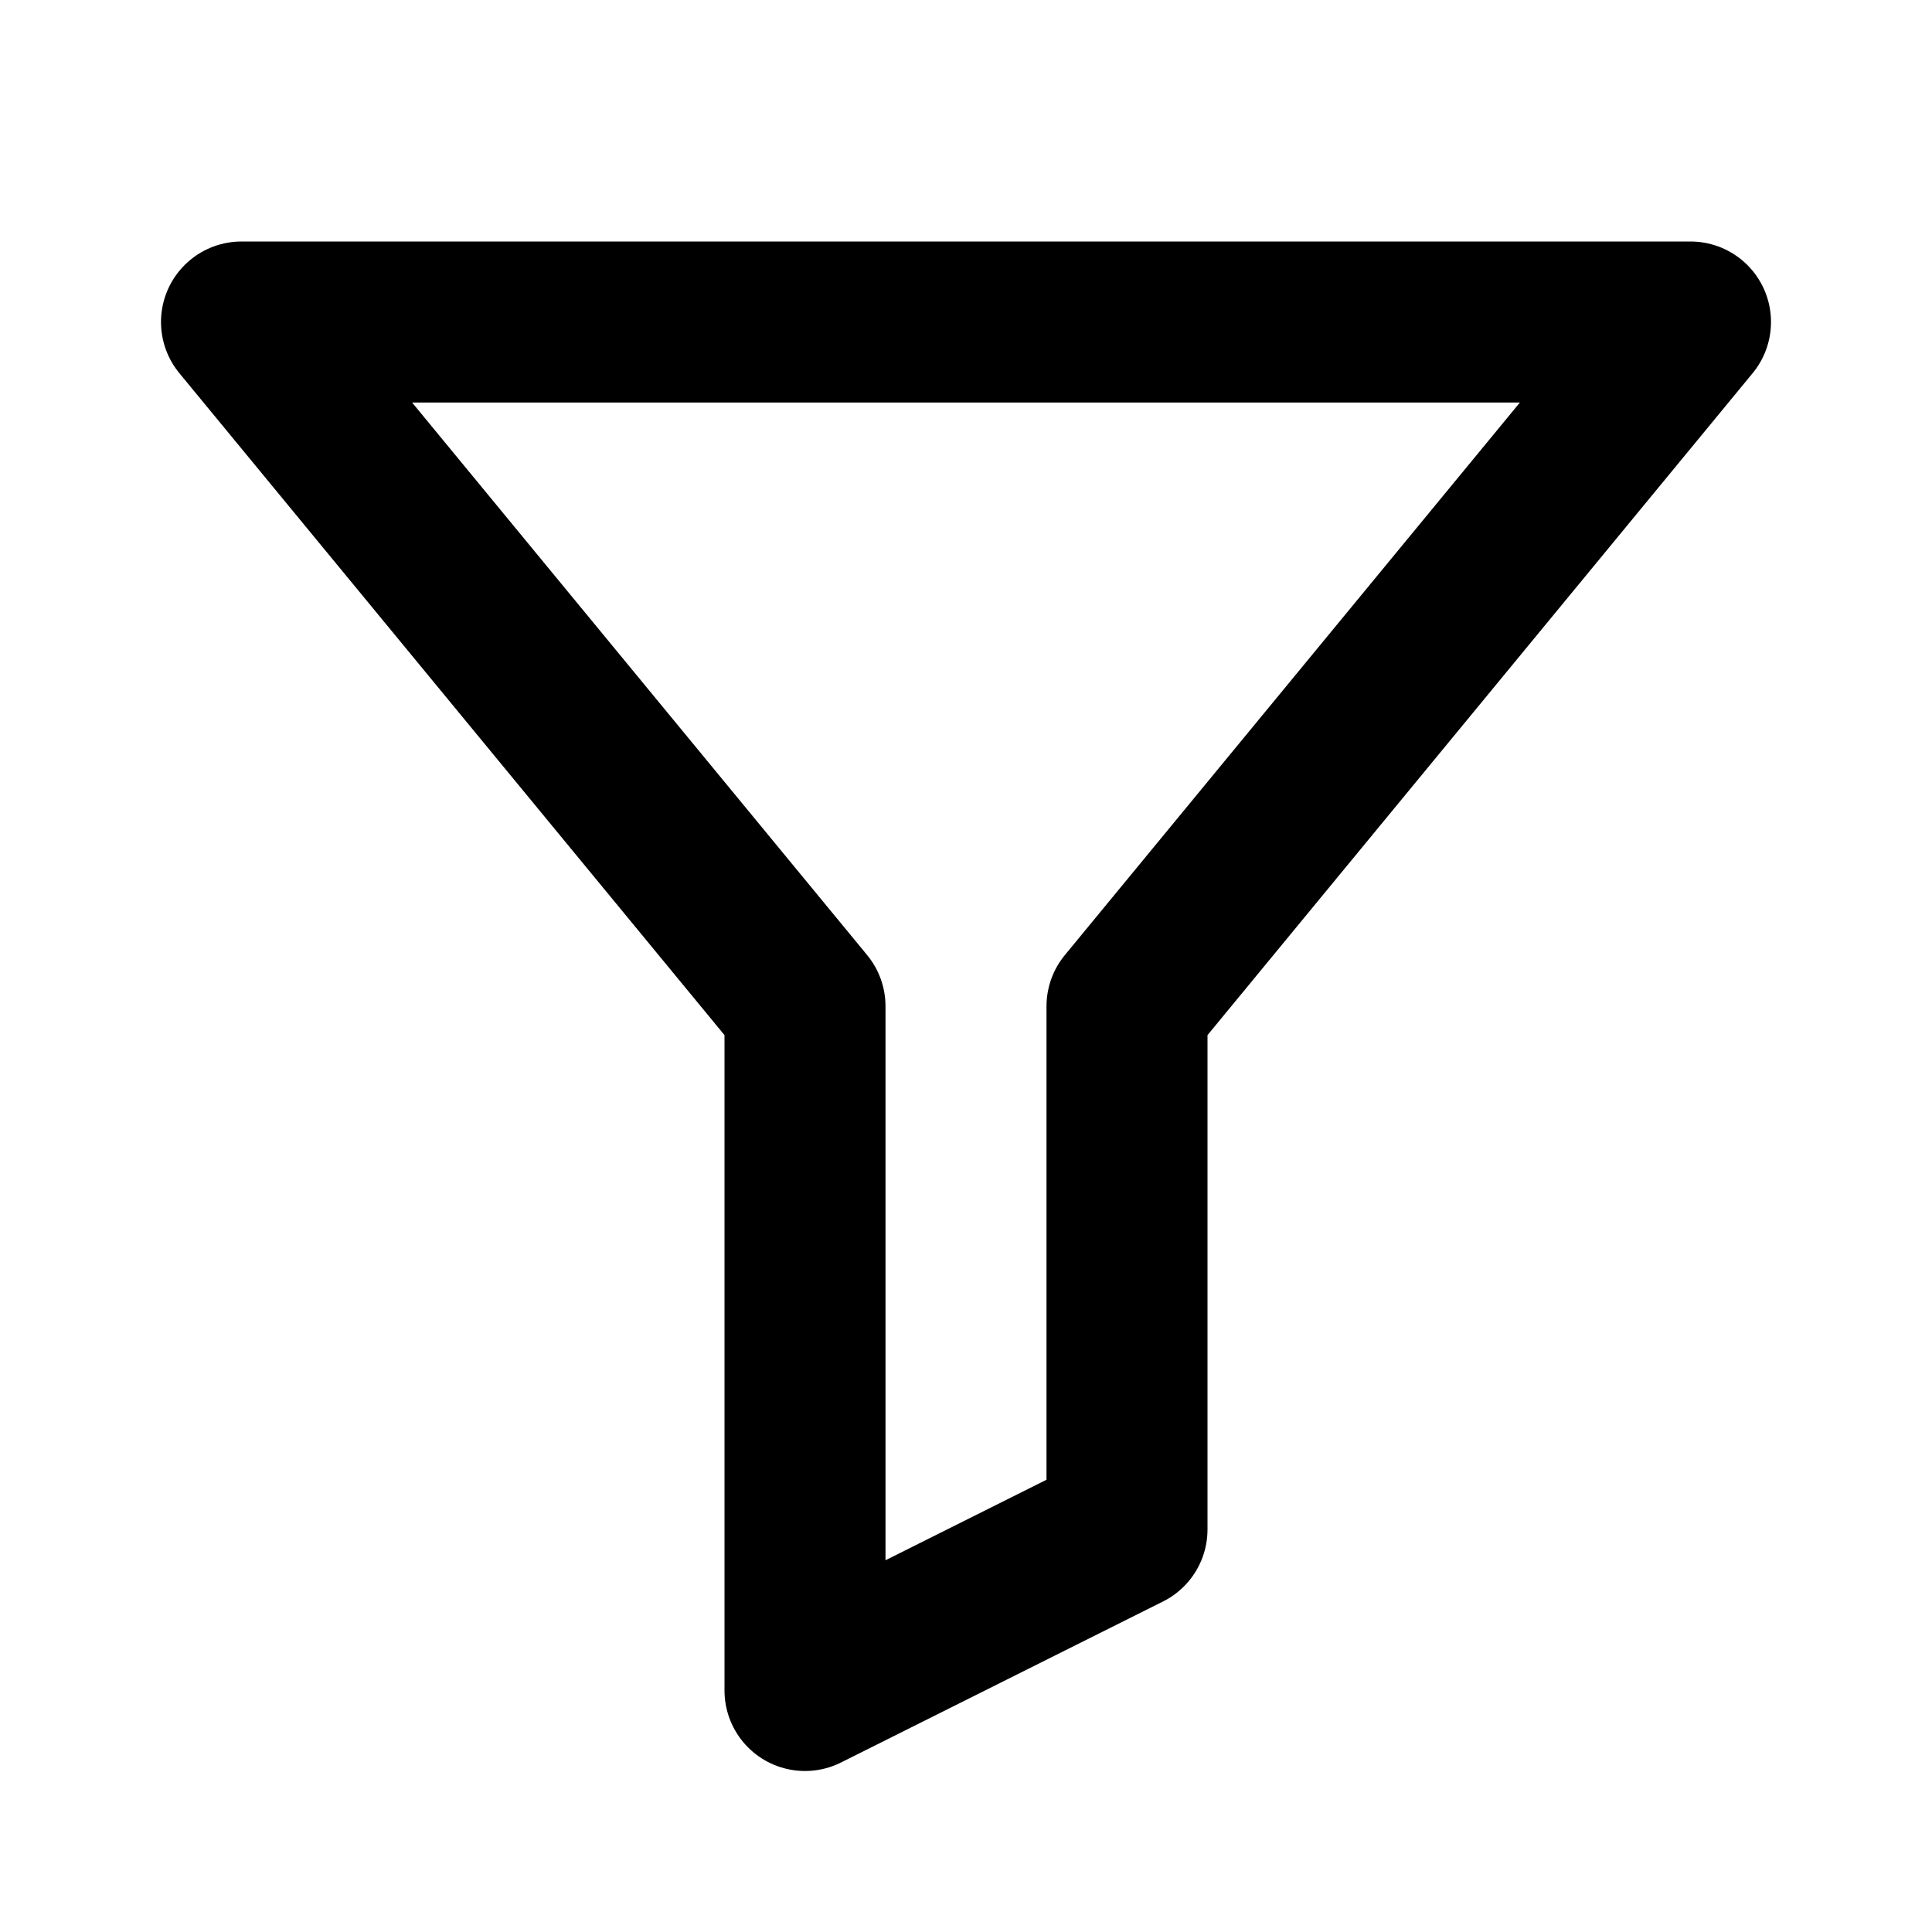
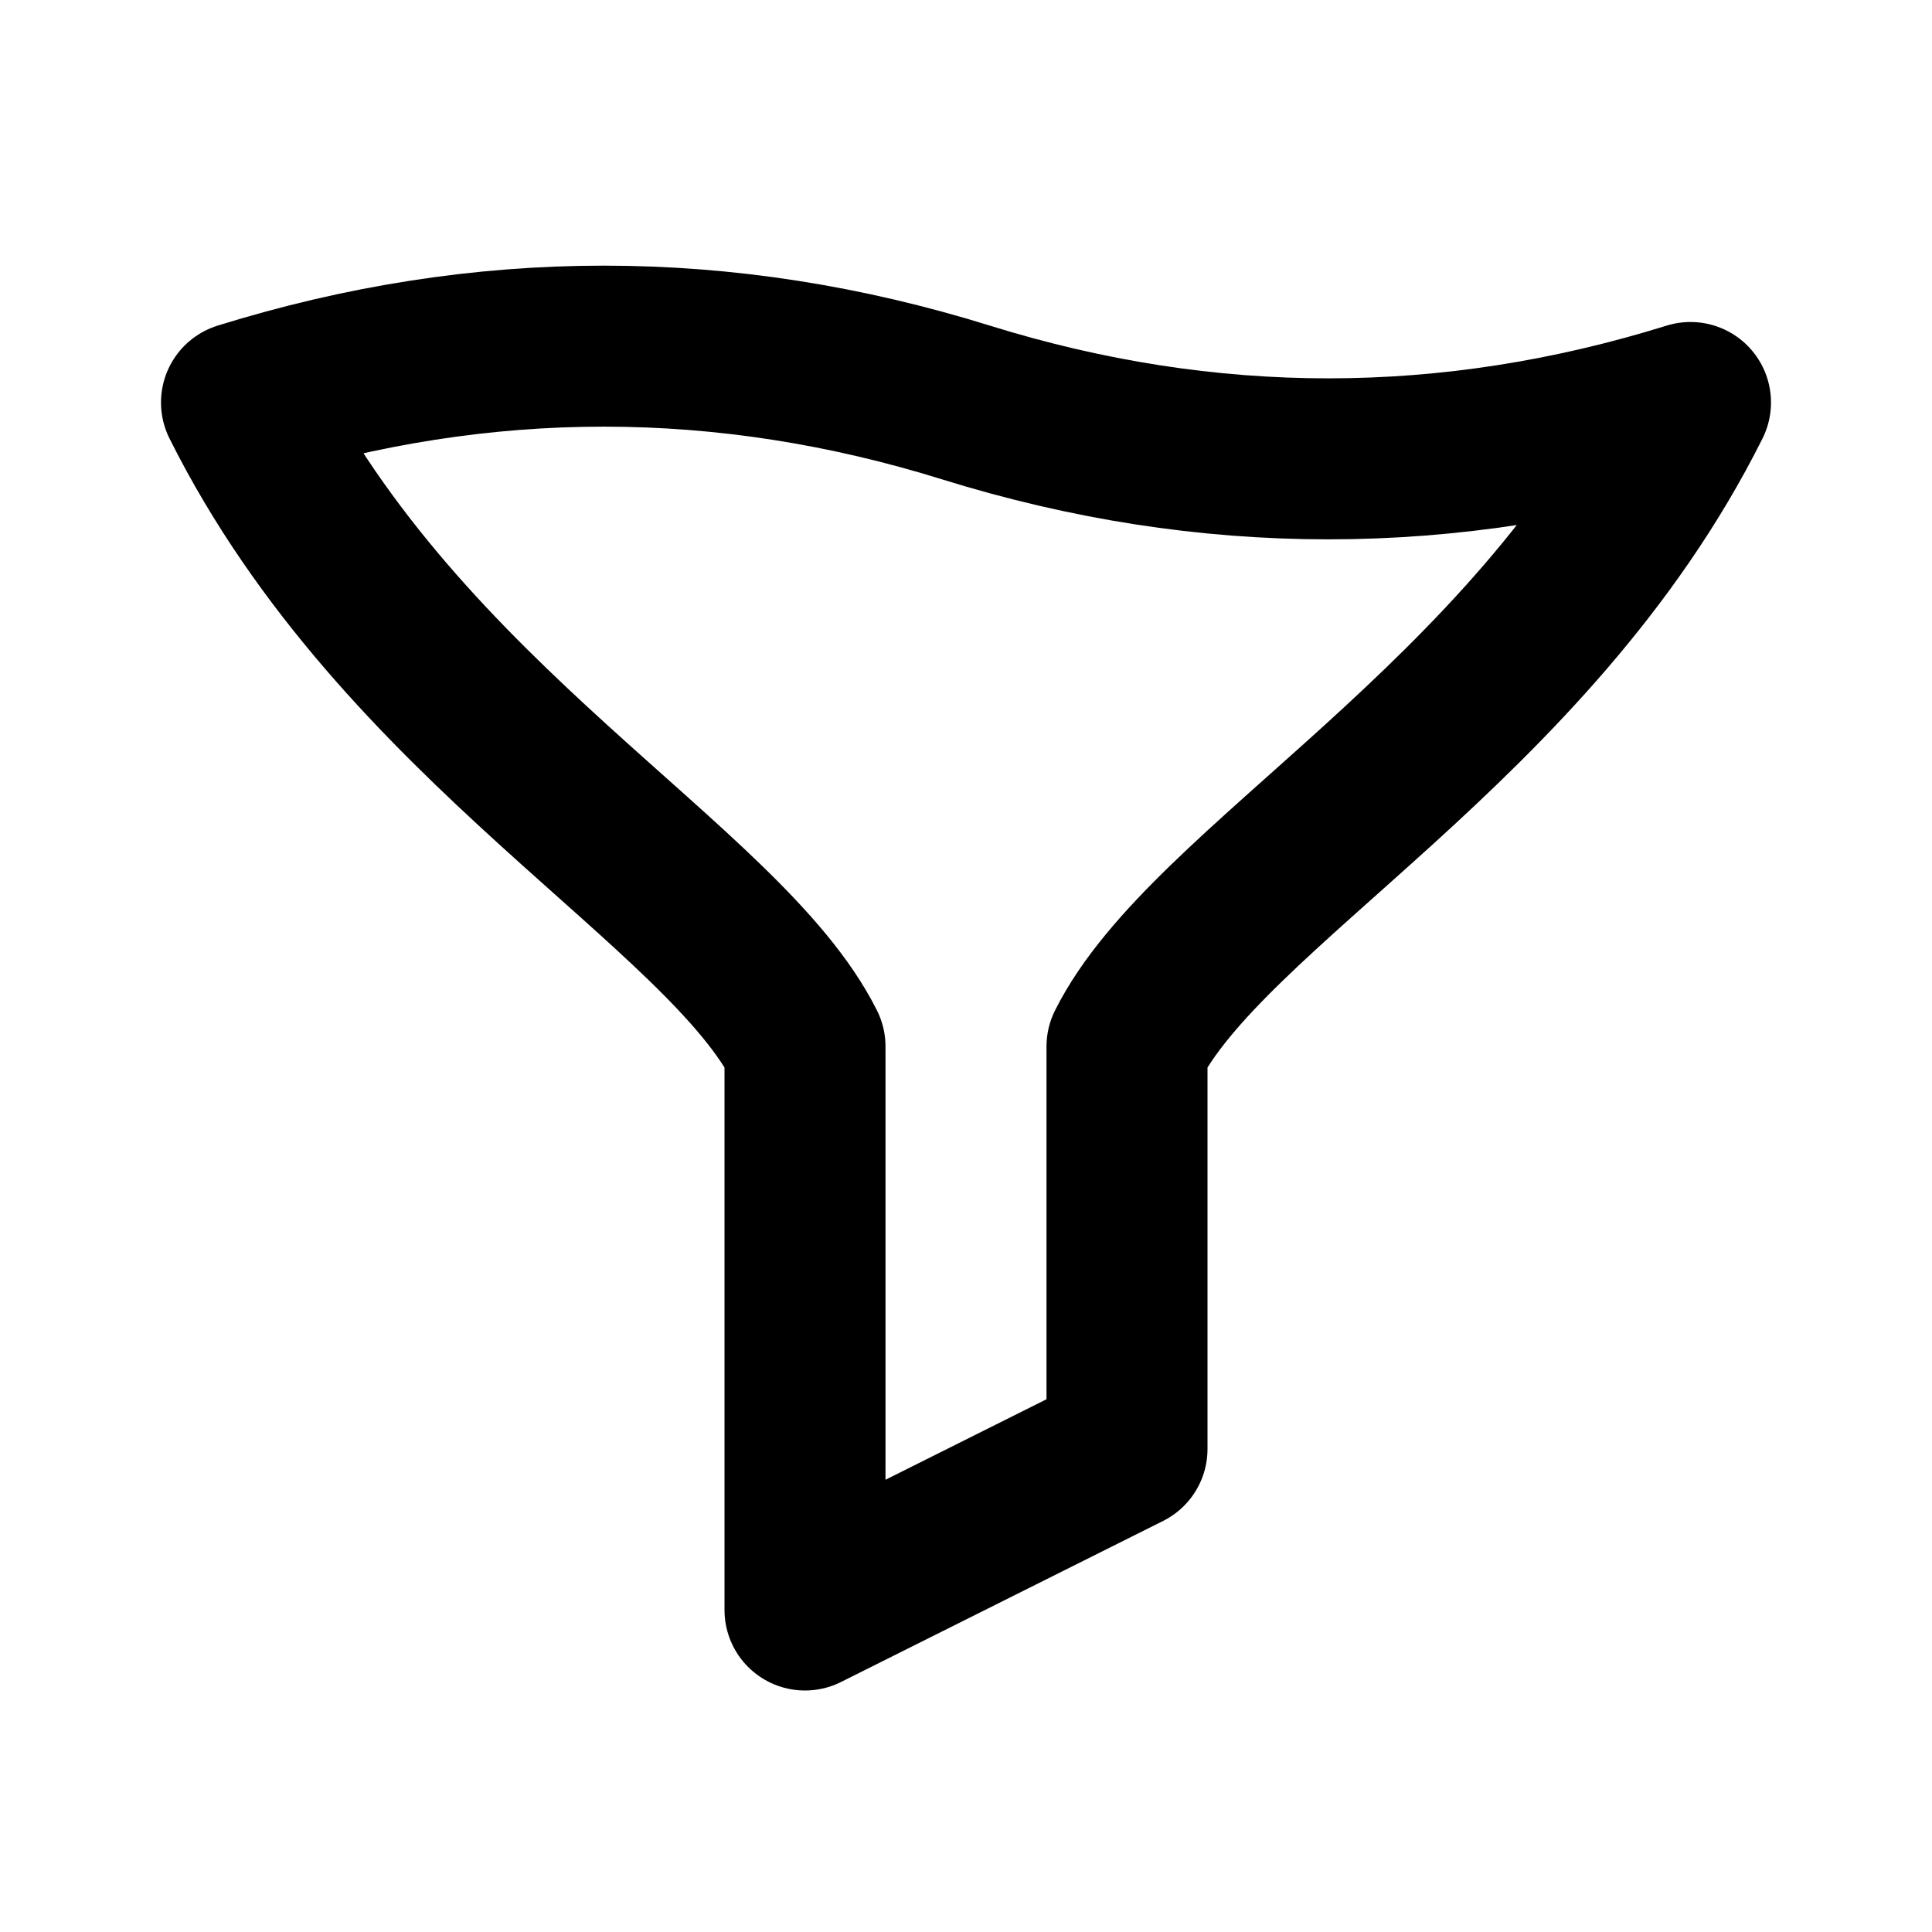
<svg xmlns="http://www.w3.org/2000/svg" width="24" height="24" viewBox="0 0 24 24" fill="none" stroke="currentColor" stroke-width="2" stroke-linecap="round" stroke-linejoin="round">
-   <path d="M3 4h18l-7 8.5V19l-4 2v-8.5L3 4Z" />
+   <path d="M3 5Q7.5 3.6 12 5T21 5C19 9 15 11 14 13v5l-4 2v-7C9 11 5 9 3 5Z" />
</svg>
